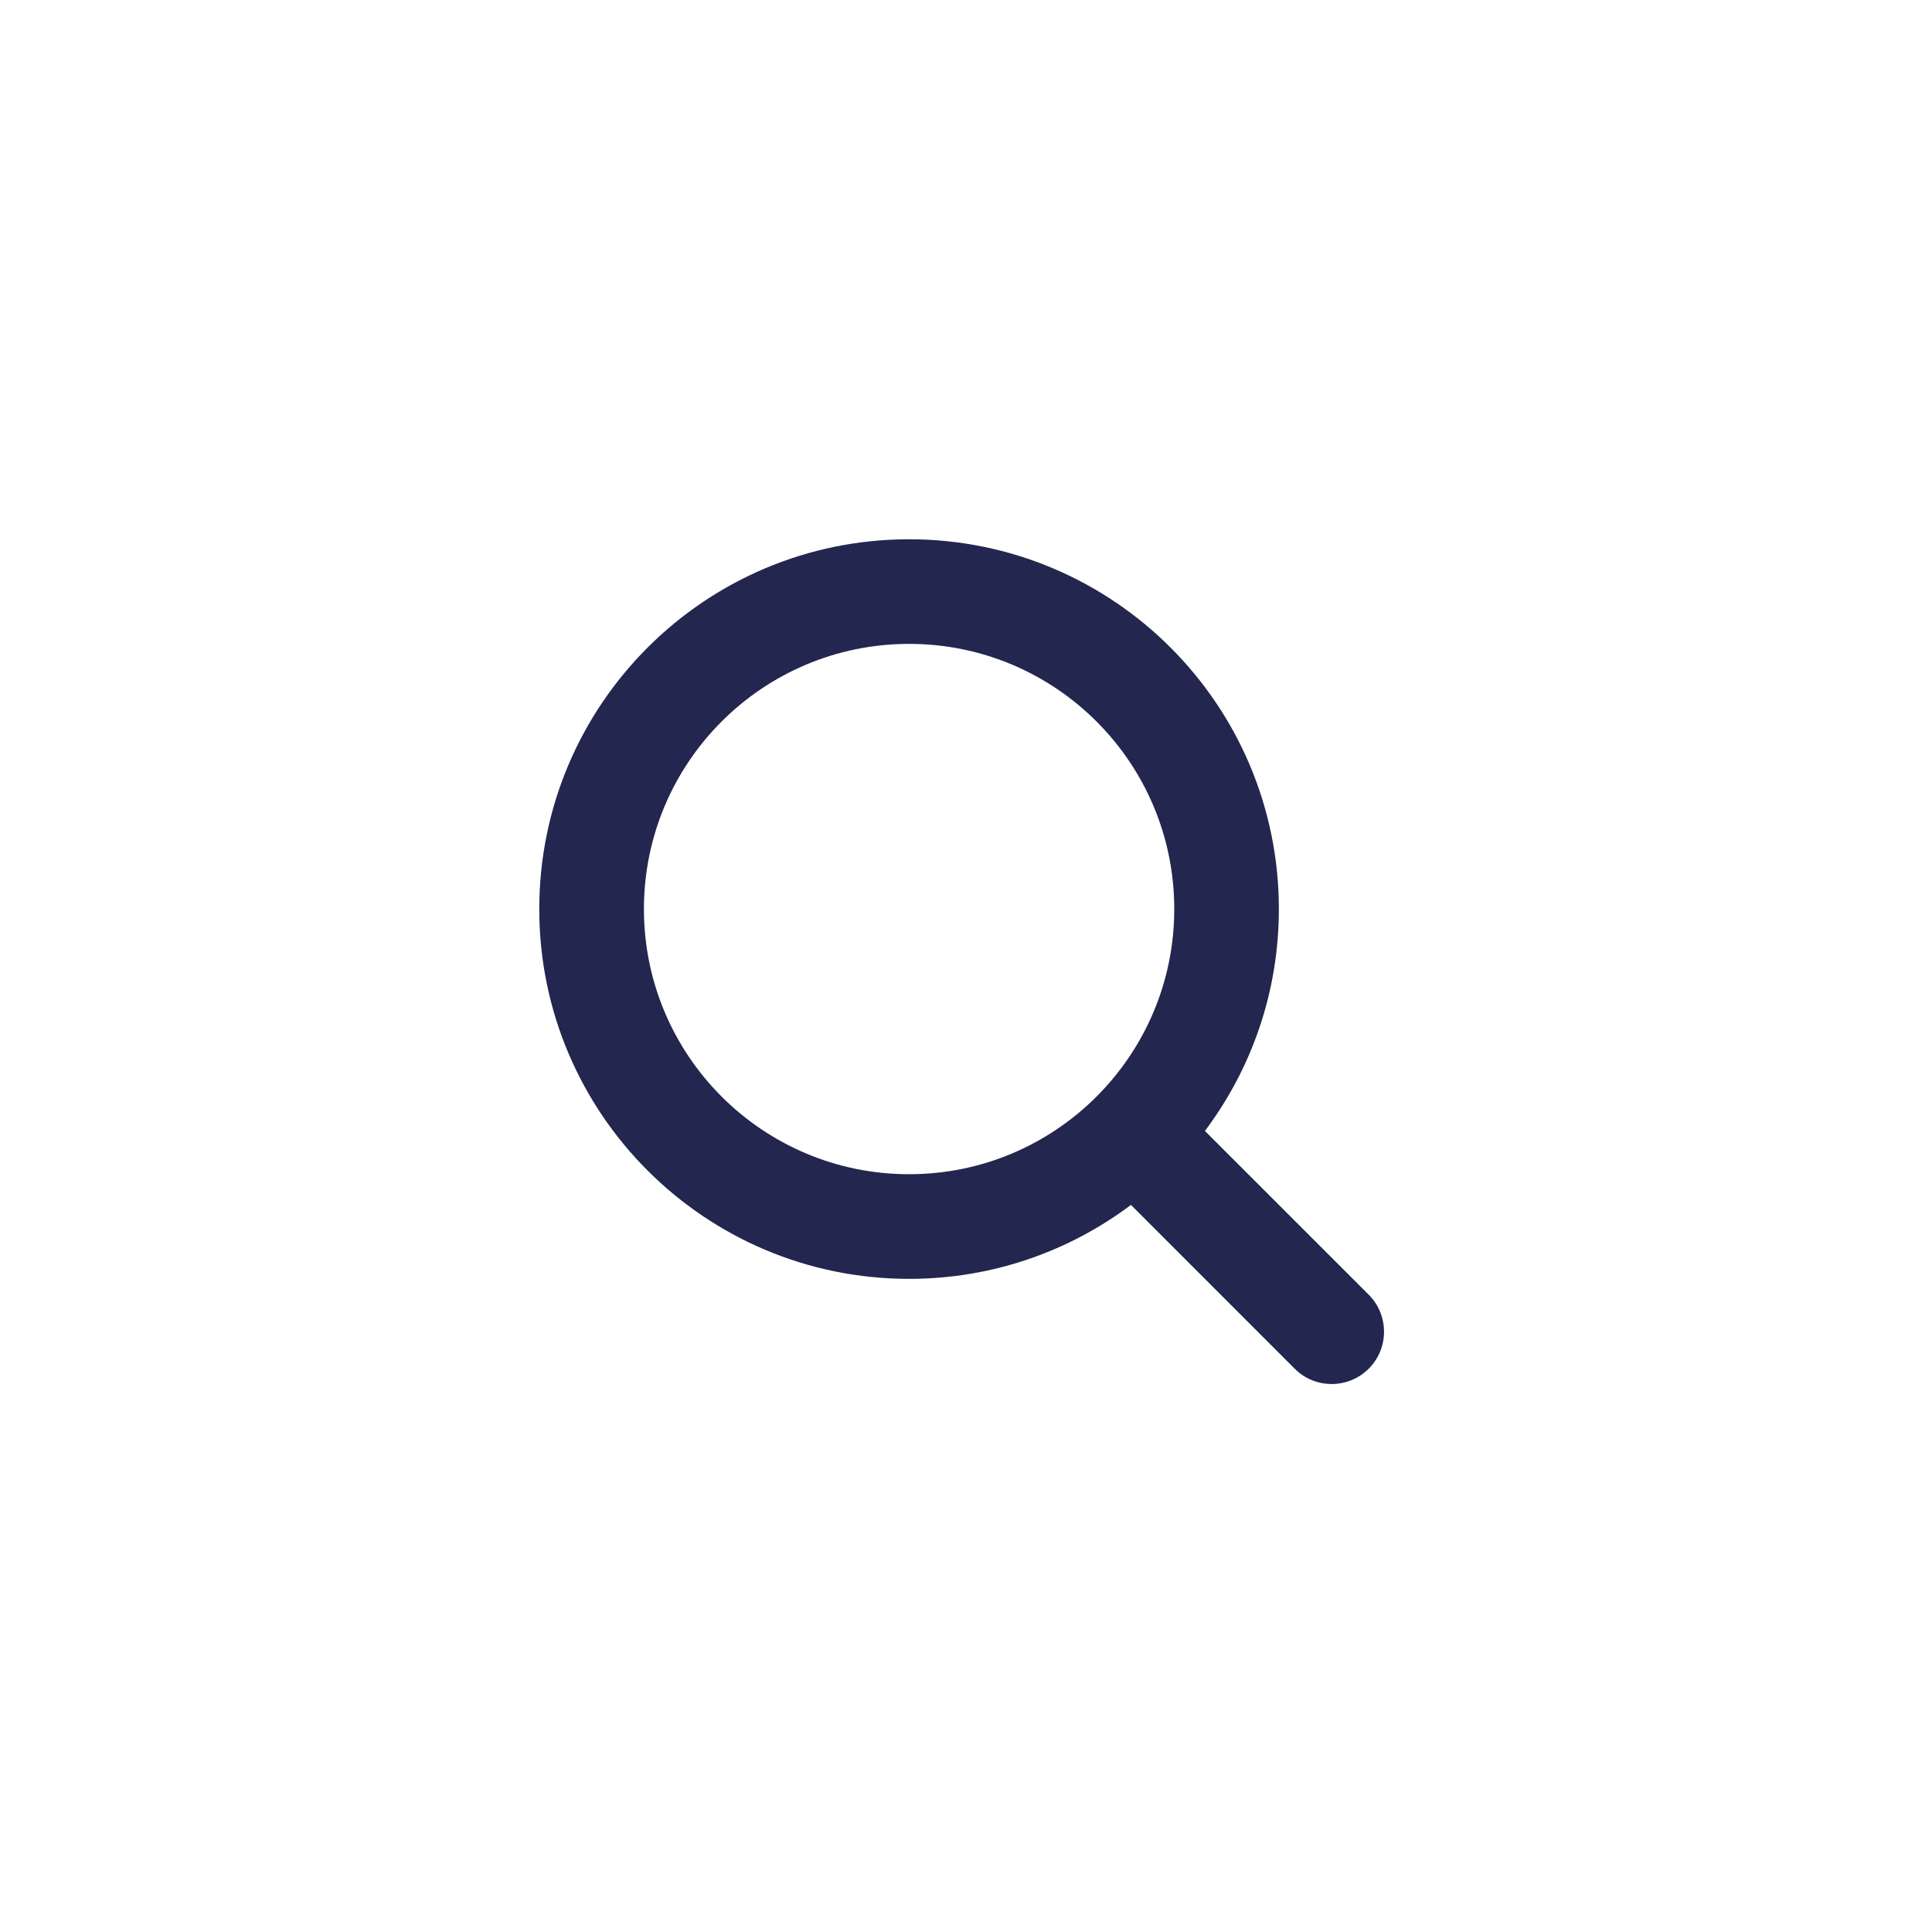
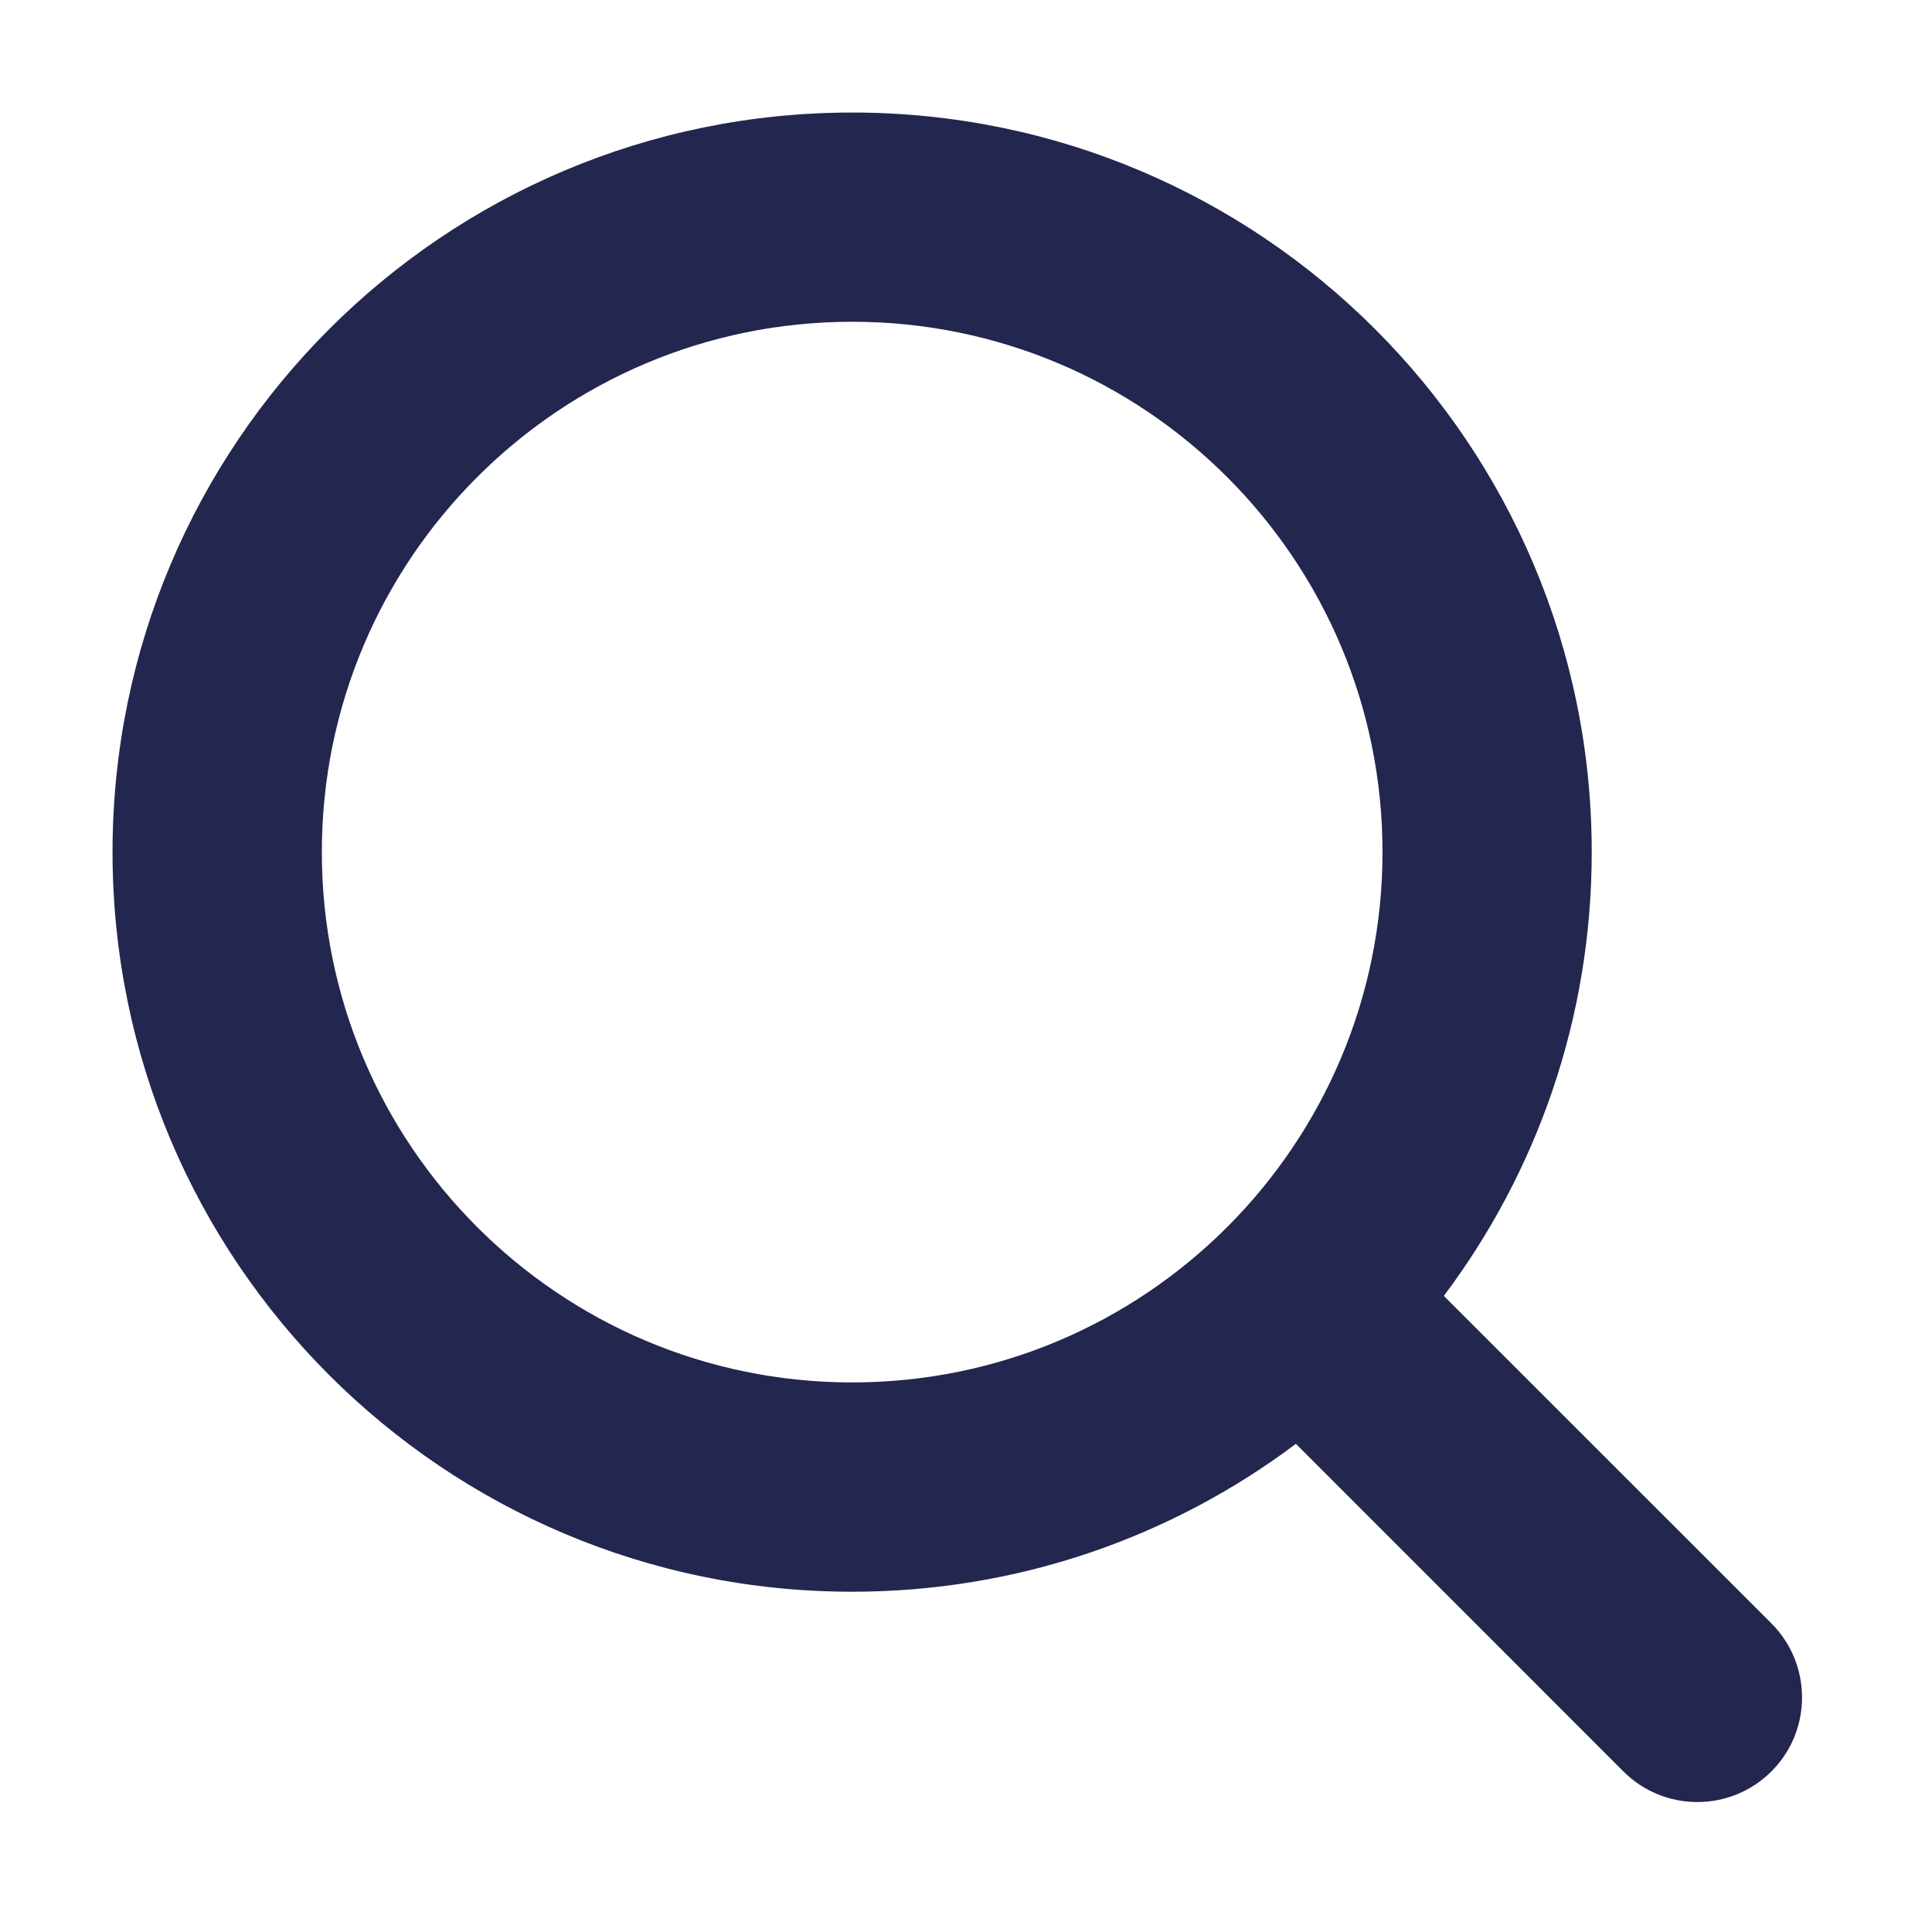
- <svg xmlns="http://www.w3.org/2000/svg" width="48" height="48" viewBox="0 0 48 48" fill="none">
+ <svg xmlns="http://www.w3.org/2000/svg" width="24" height="24" viewBox="12 12 24 24" fill="none">
  <path d="M22.586 13.398C27.66 13.398 31.773 17.511 31.773 22.585C31.773 24.654 31.089 26.562 29.936 28.098L34.005 32.166C34.512 32.674 34.513 33.498 34.005 34.005C33.497 34.512 32.674 34.513 32.166 34.005L28.098 29.936C26.562 31.089 24.654 31.773 22.586 31.773C17.512 31.773 13.398 27.659 13.398 22.585C13.398 17.511 17.512 13.398 22.586 13.398ZM22.586 15.997C18.948 15.997 15.998 18.947 15.998 22.585C15.998 26.223 18.948 29.173 22.586 29.173C26.224 29.173 29.174 26.223 29.174 22.585C29.174 18.947 26.224 15.997 22.586 15.997Z" fill="#23264E" />
</svg>
